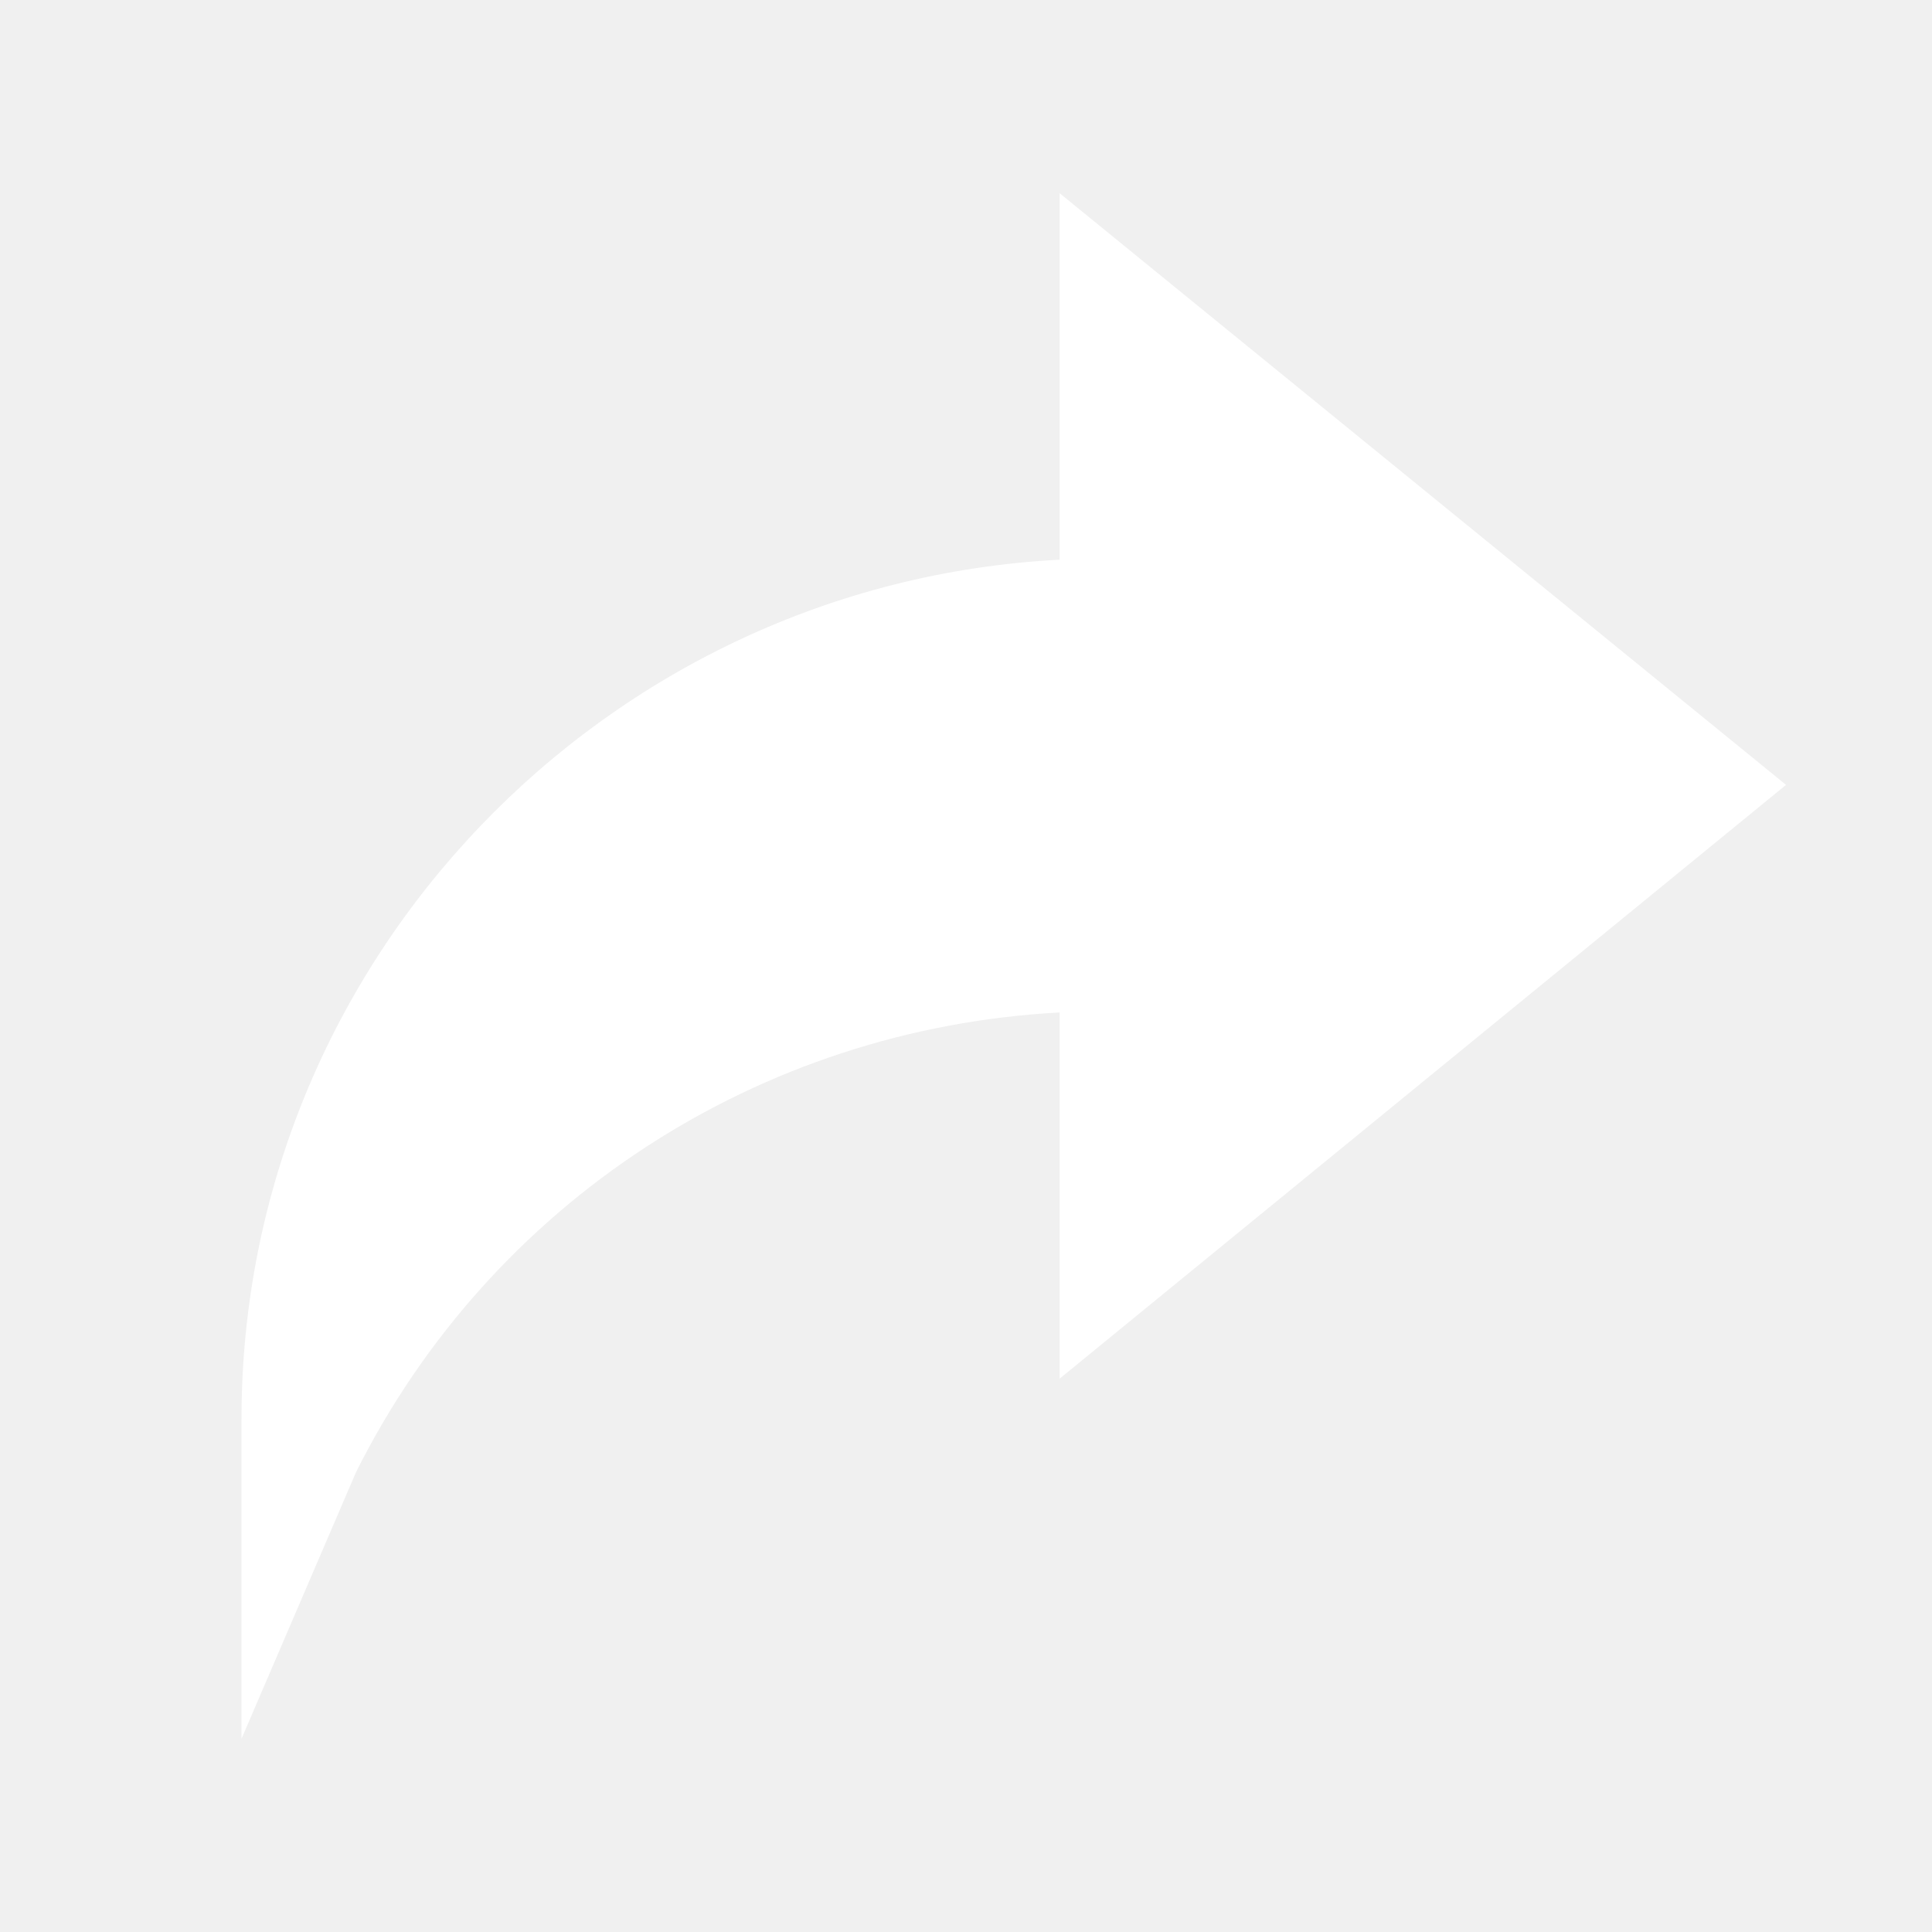
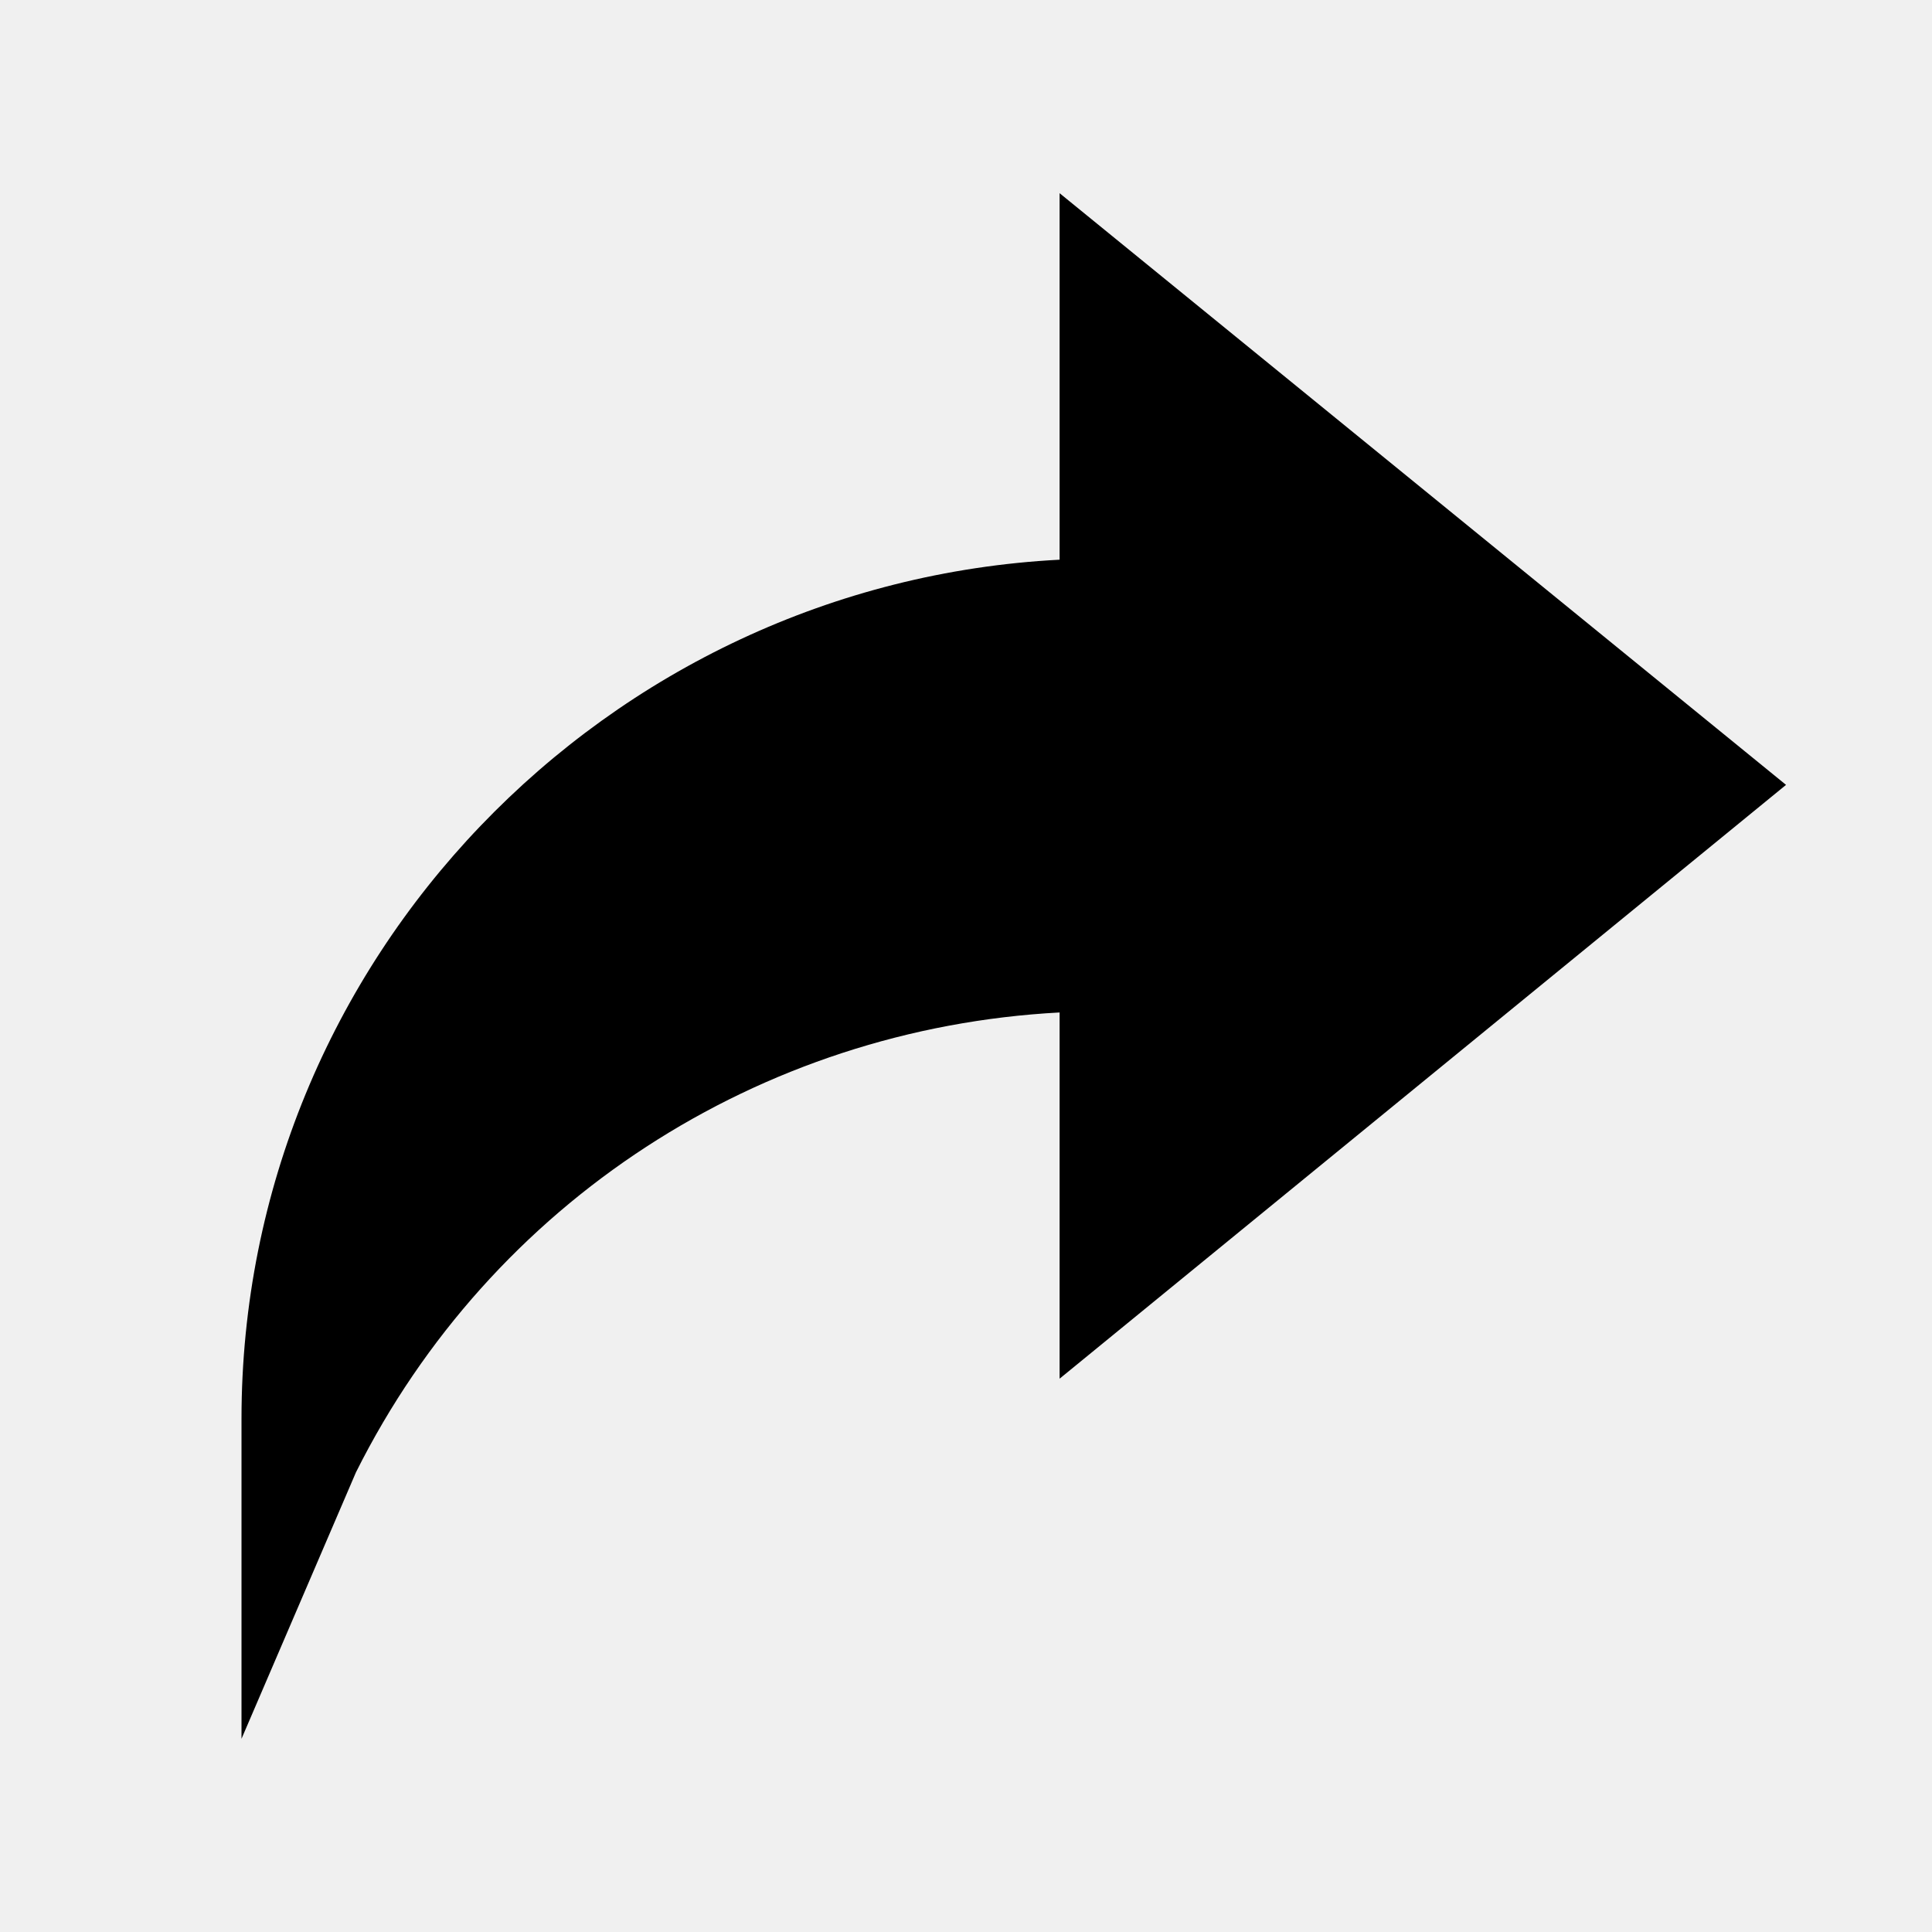
<svg xmlns="http://www.w3.org/2000/svg" width="20" height="20" viewBox="0 0 20 20" fill="none">
-   <path d="M10.969 5.794C6.275 6.038 2.5 9.934 2.5 14.688V18L3.685 15.241C5.087 12.438 7.868 10.646 10.969 10.481V14.272L18.489 8.125L10.969 2V5.794Z" fill="white" />
+   <path d="M10.969 5.794C6.275 6.038 2.5 9.934 2.5 14.688V18L3.685 15.241C5.087 12.438 7.868 10.646 10.969 10.481V14.272L18.489 8.125L10.969 2V5.794Z" fill="currentColor" />
</svg>
